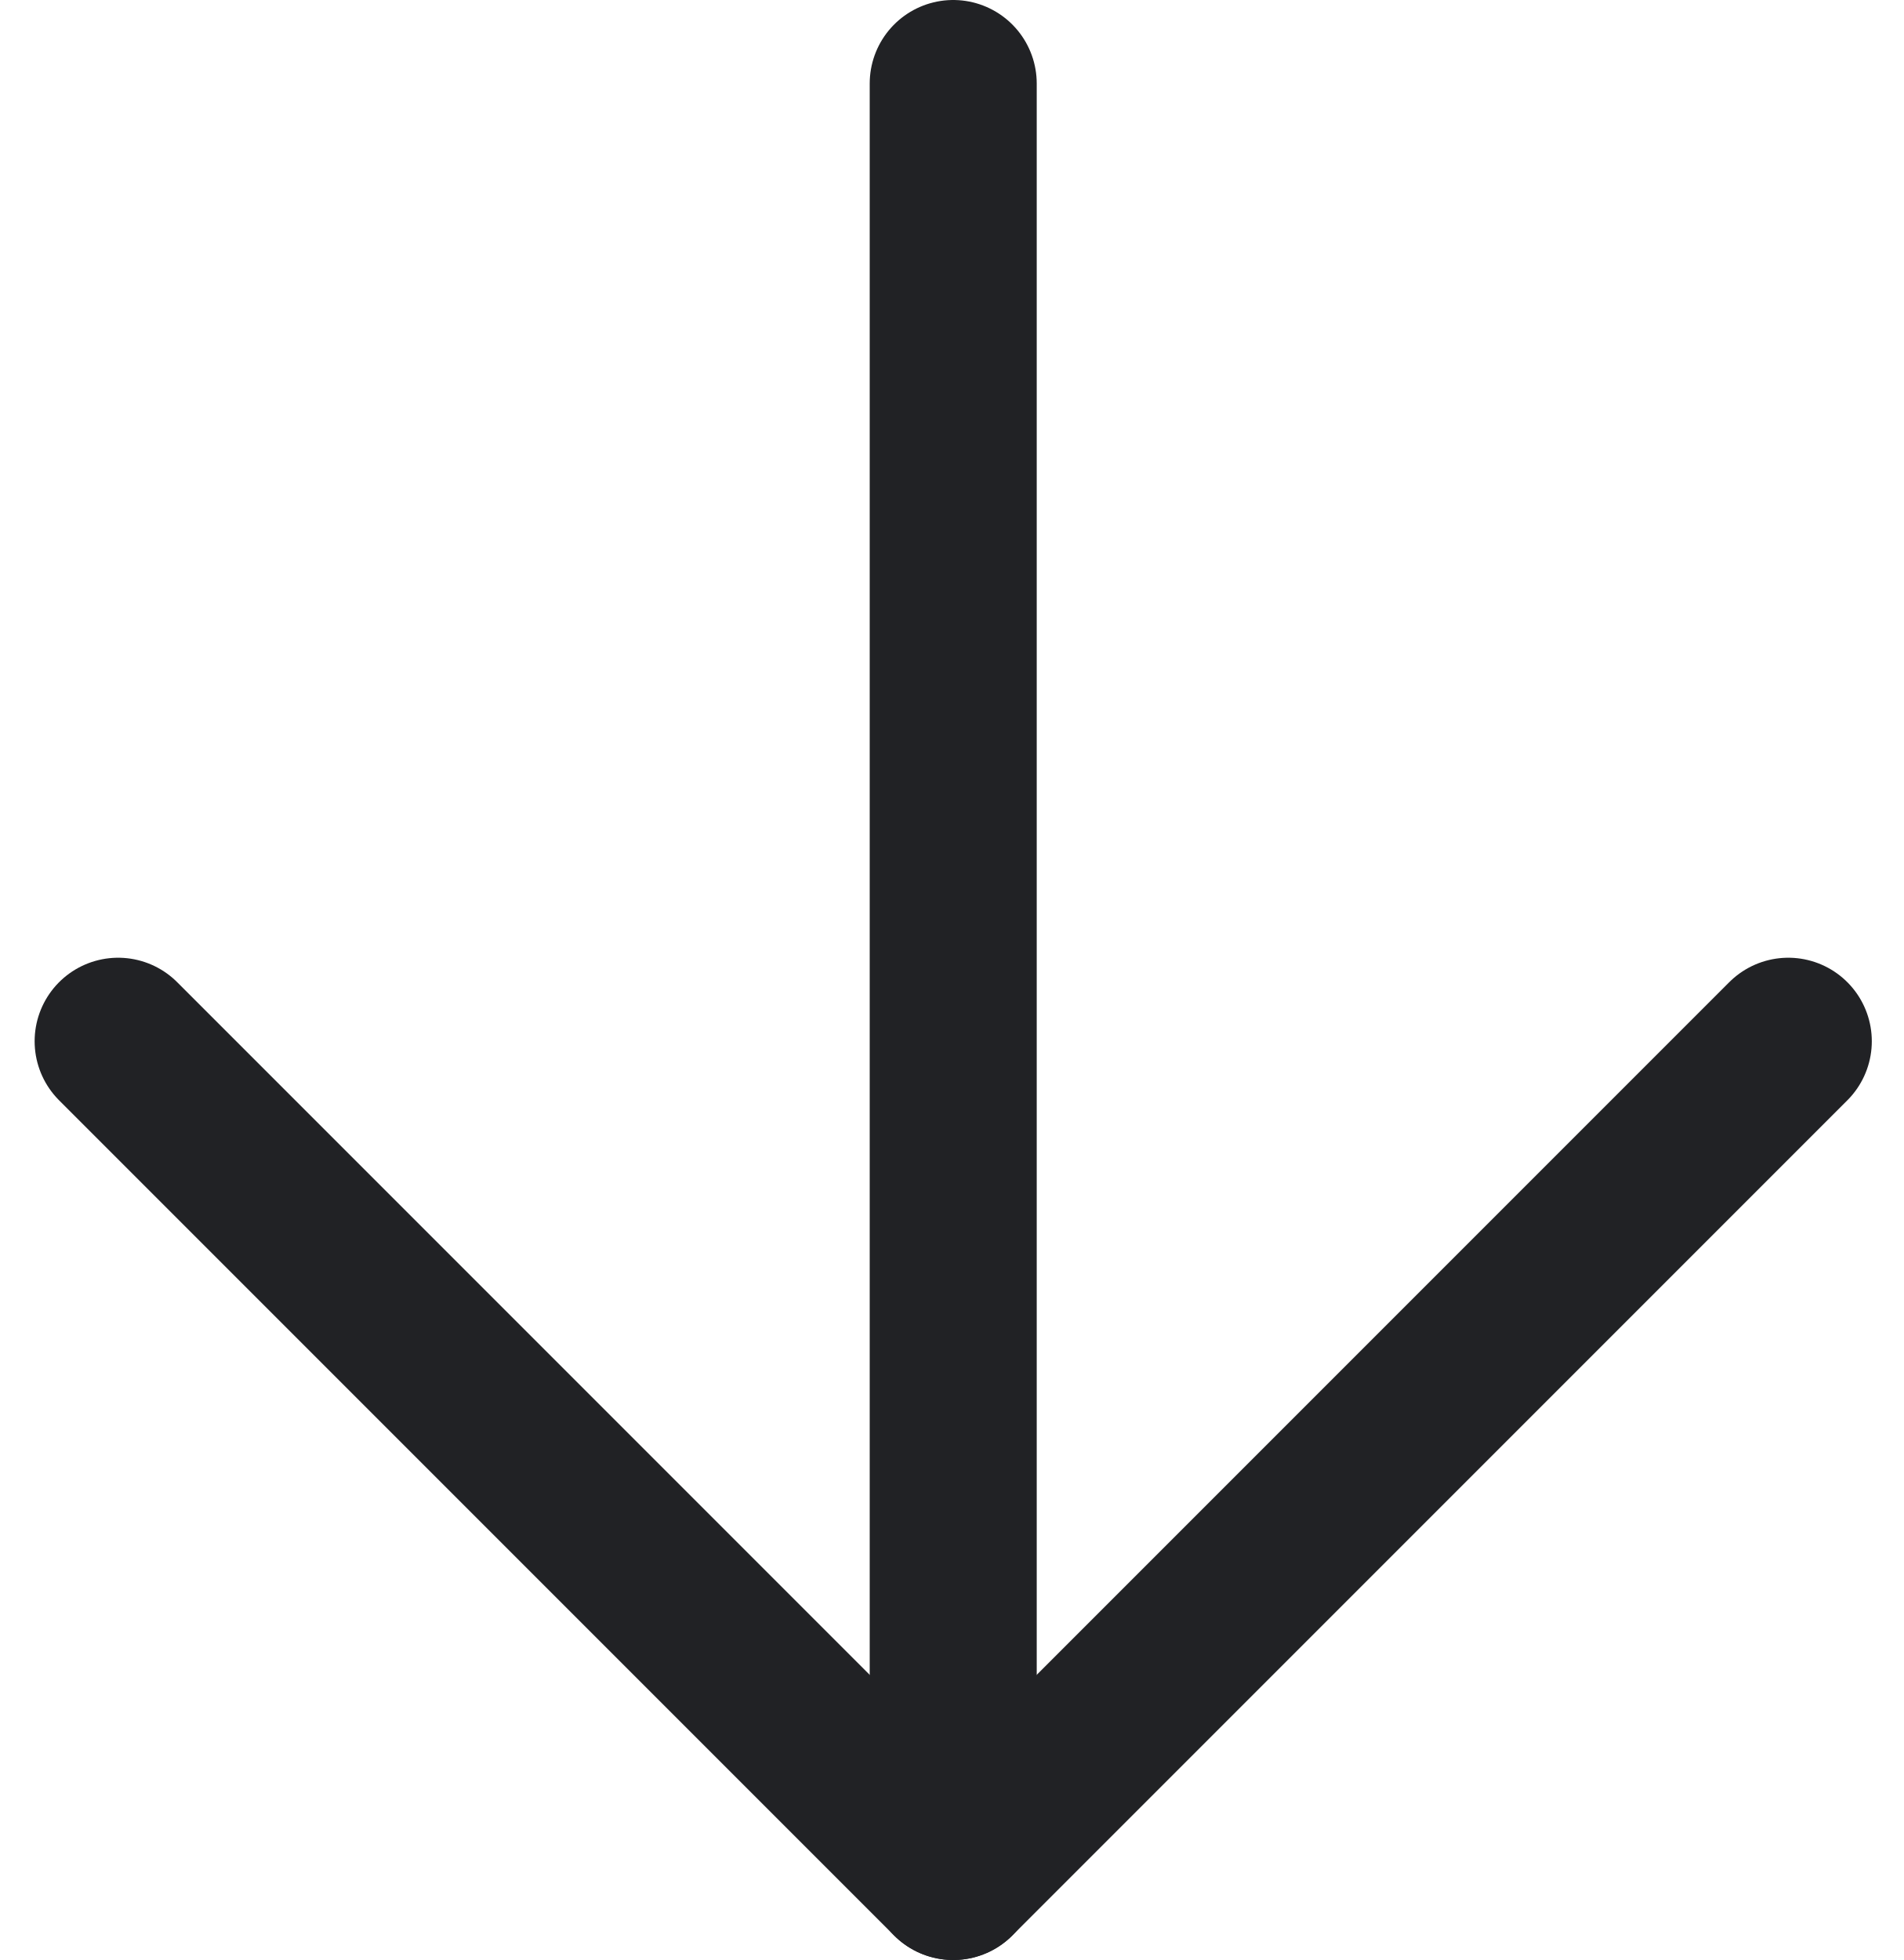
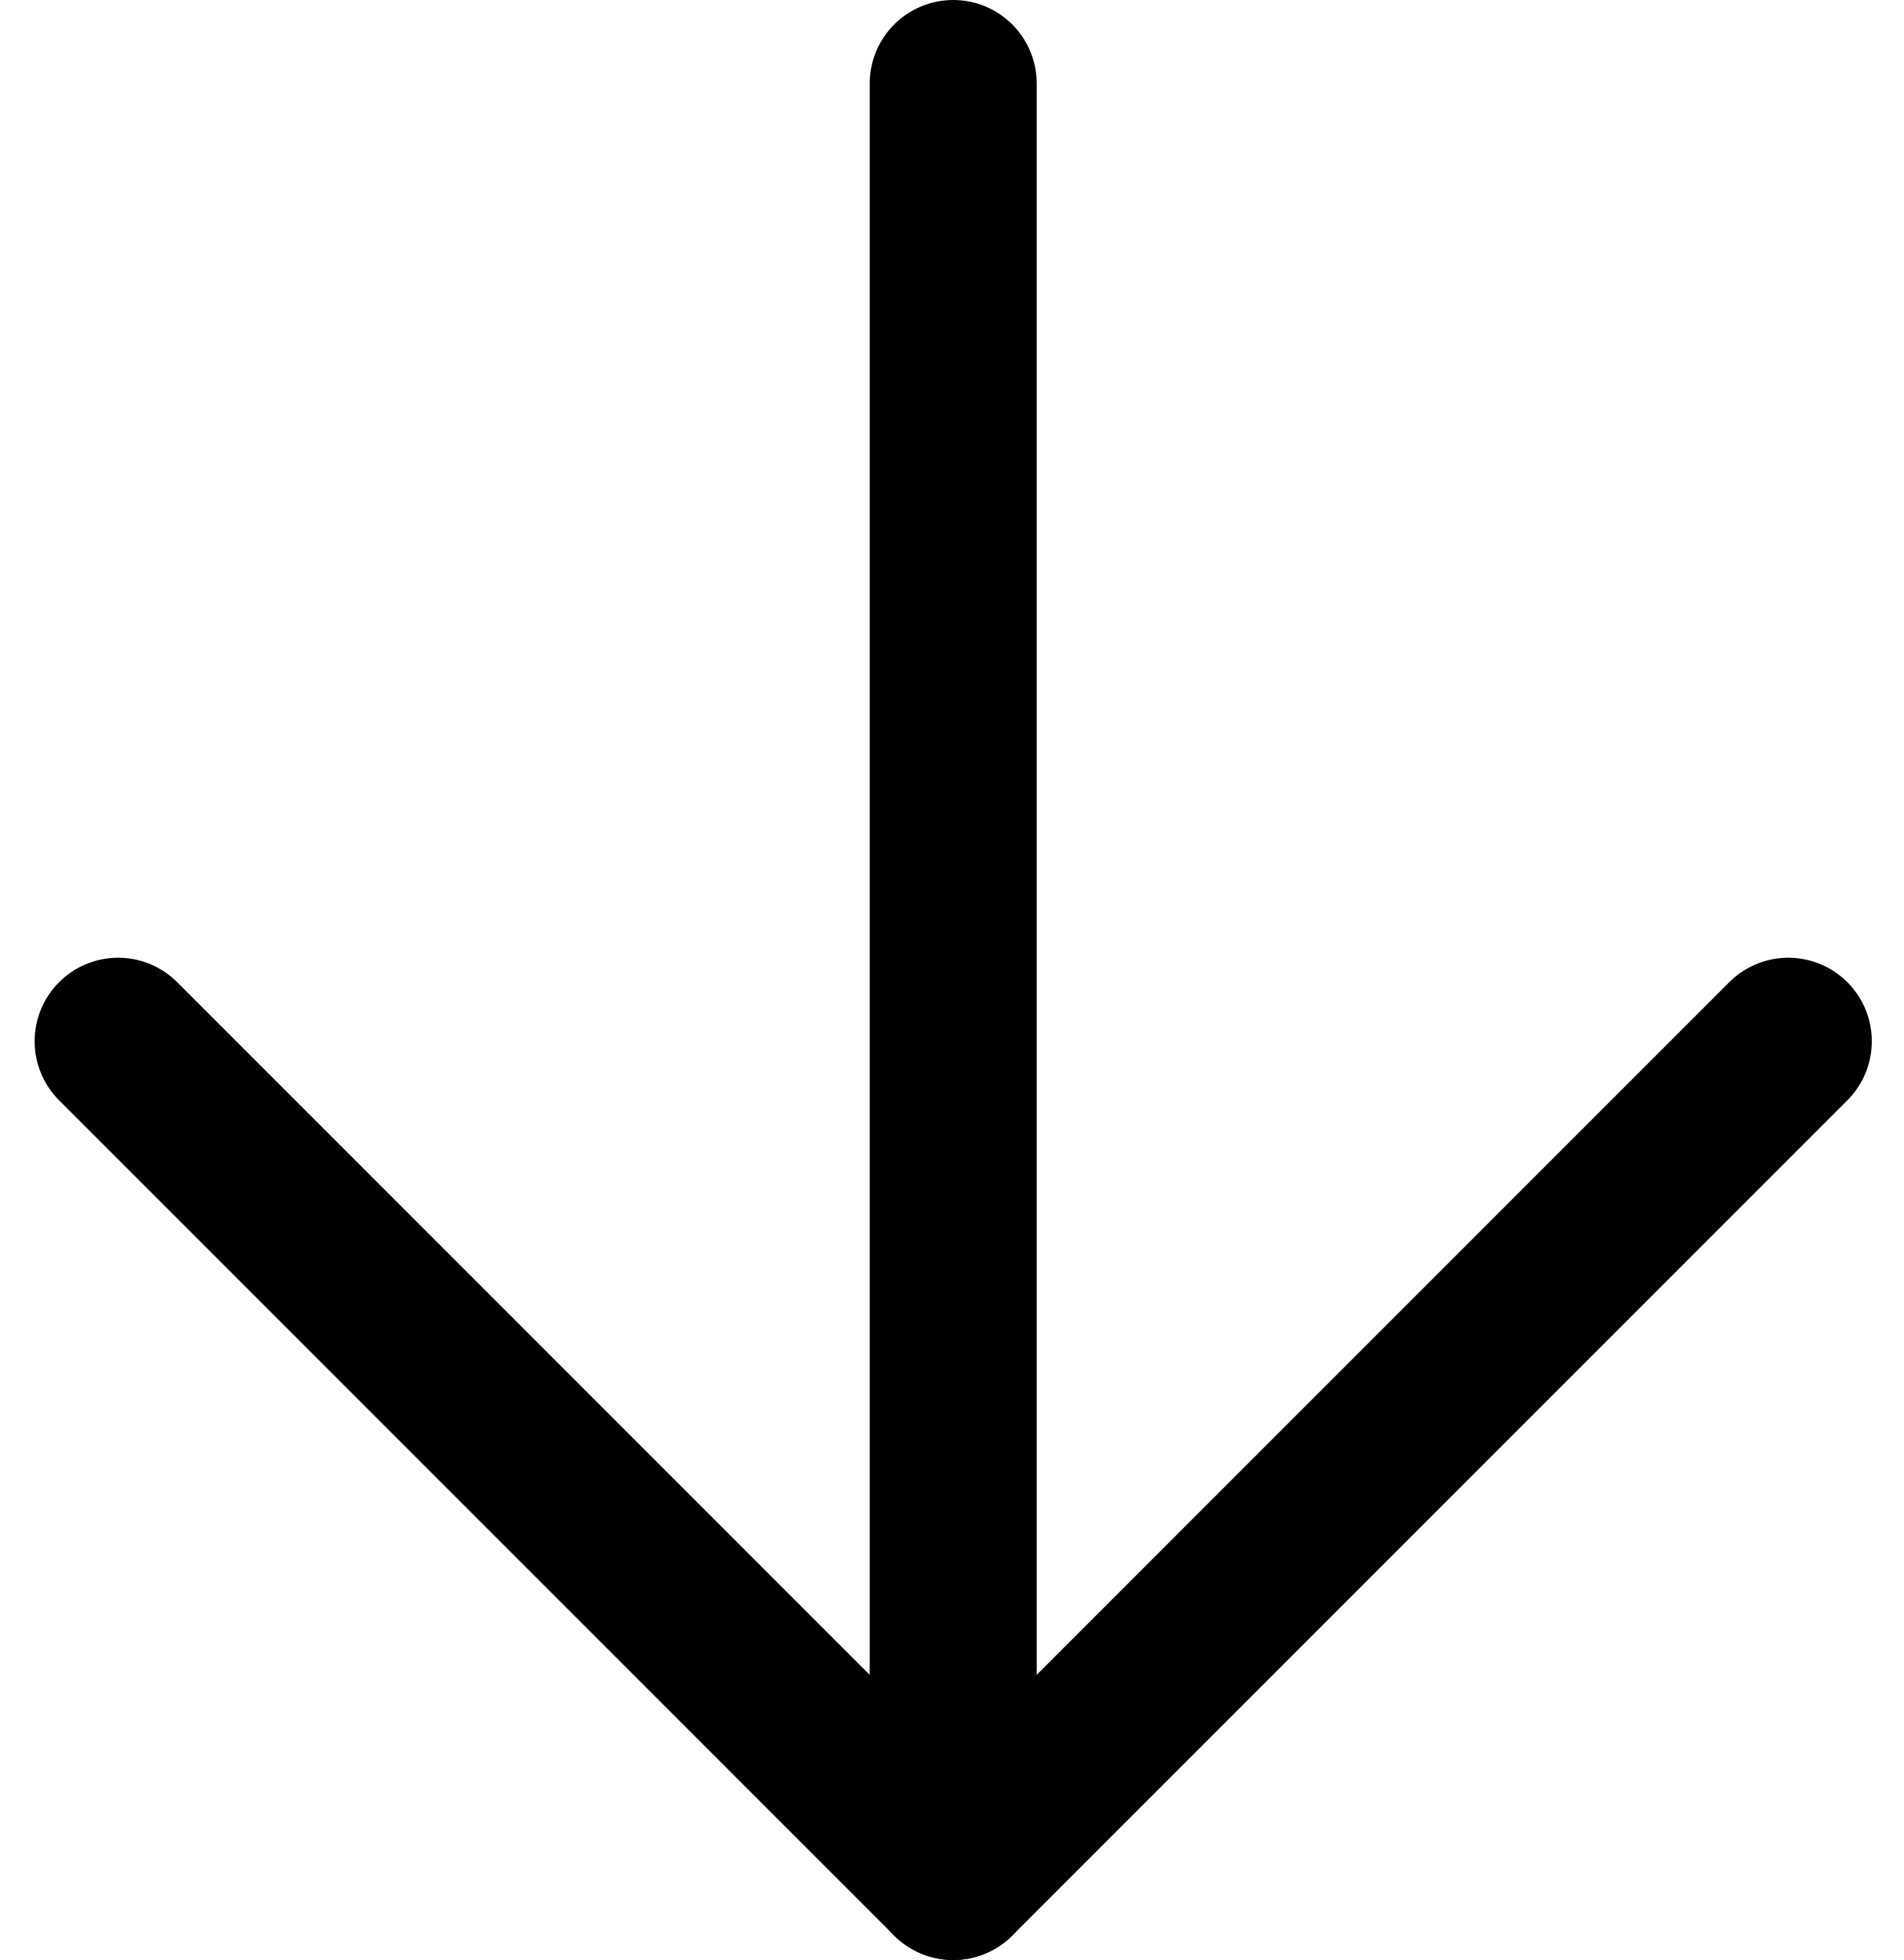
<svg xmlns="http://www.w3.org/2000/svg" version="1.1" id="Слой_1" x="0" y="0" viewBox="0 0 17.1 17.6" xml:space="preserve">
-   <style>.st0{fill:none;stroke:#212225;stroke-width:1.5;stroke-linecap:round;stroke-linejoin:round}</style>
+   <style>.arrow-down-st0{fill:none;stroke:currentColor;stroke-width:1.5;stroke-linecap:round;stroke-linejoin:round}</style>
  <g id="arrow-down" transform="translate(1.061 .75)">
-     <path id="Линия_23" class="st0" d="M7.5 0v16.1" />
-     <path id="Контур_341" class="st0" d="M15 8.6l-7.5 7.5L0 8.6" />
+     <path id="Линия_23" class="arrow-down-st0" d="M7.5 0v16.1" />
+     <path id="Контур_341" class="arrow-down-st0" d="M15 8.6l-7.5 7.5L0 8.6" />
  </g>
</svg>
